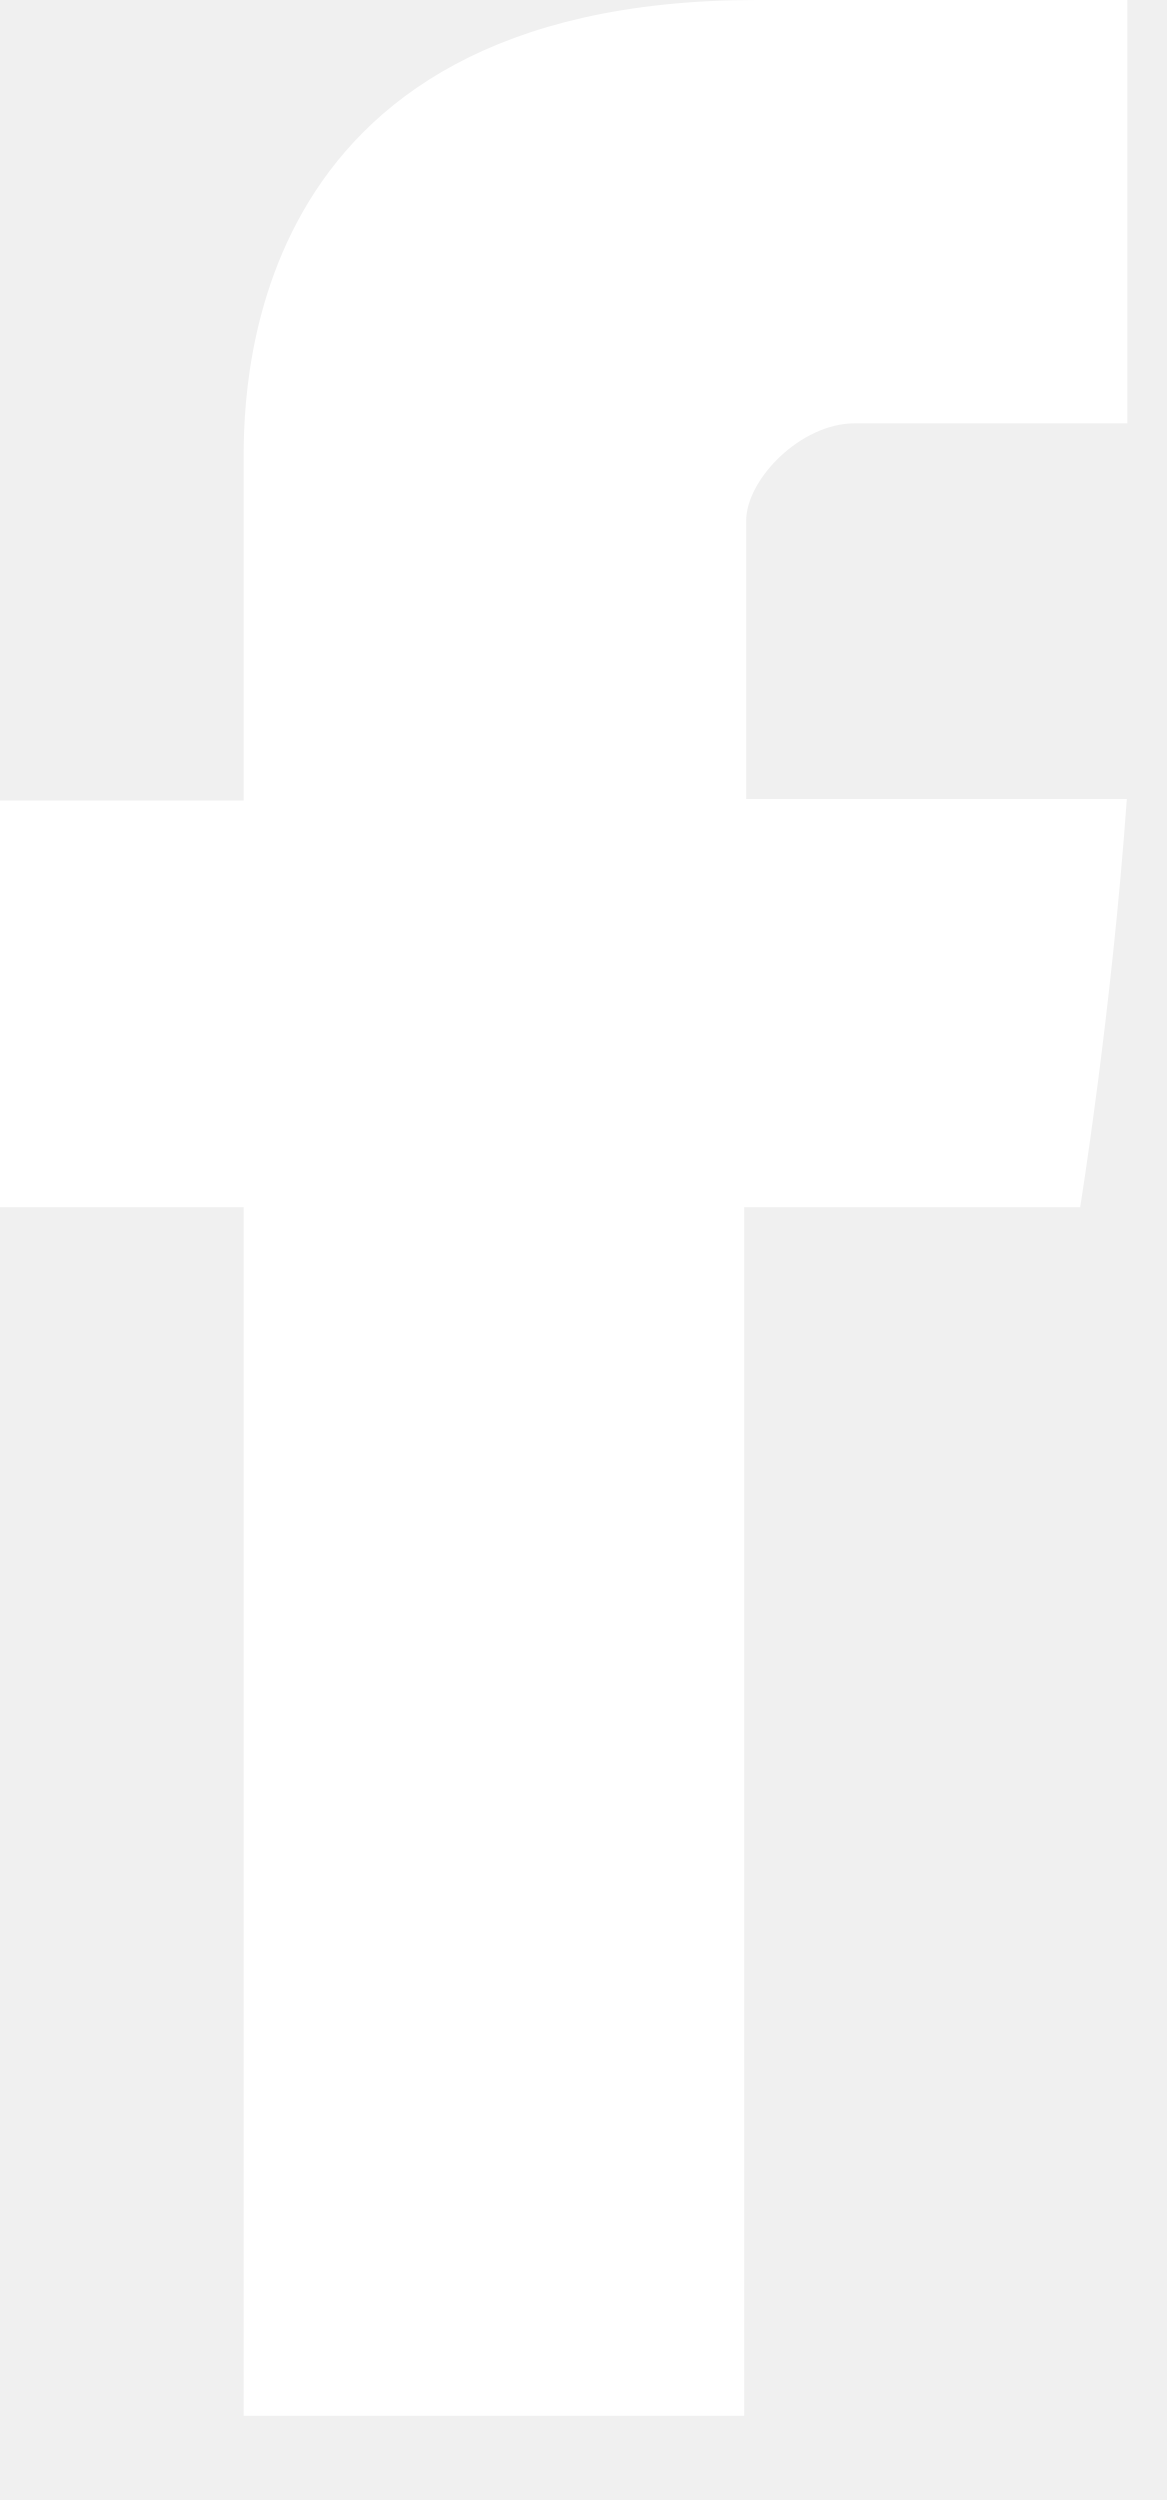
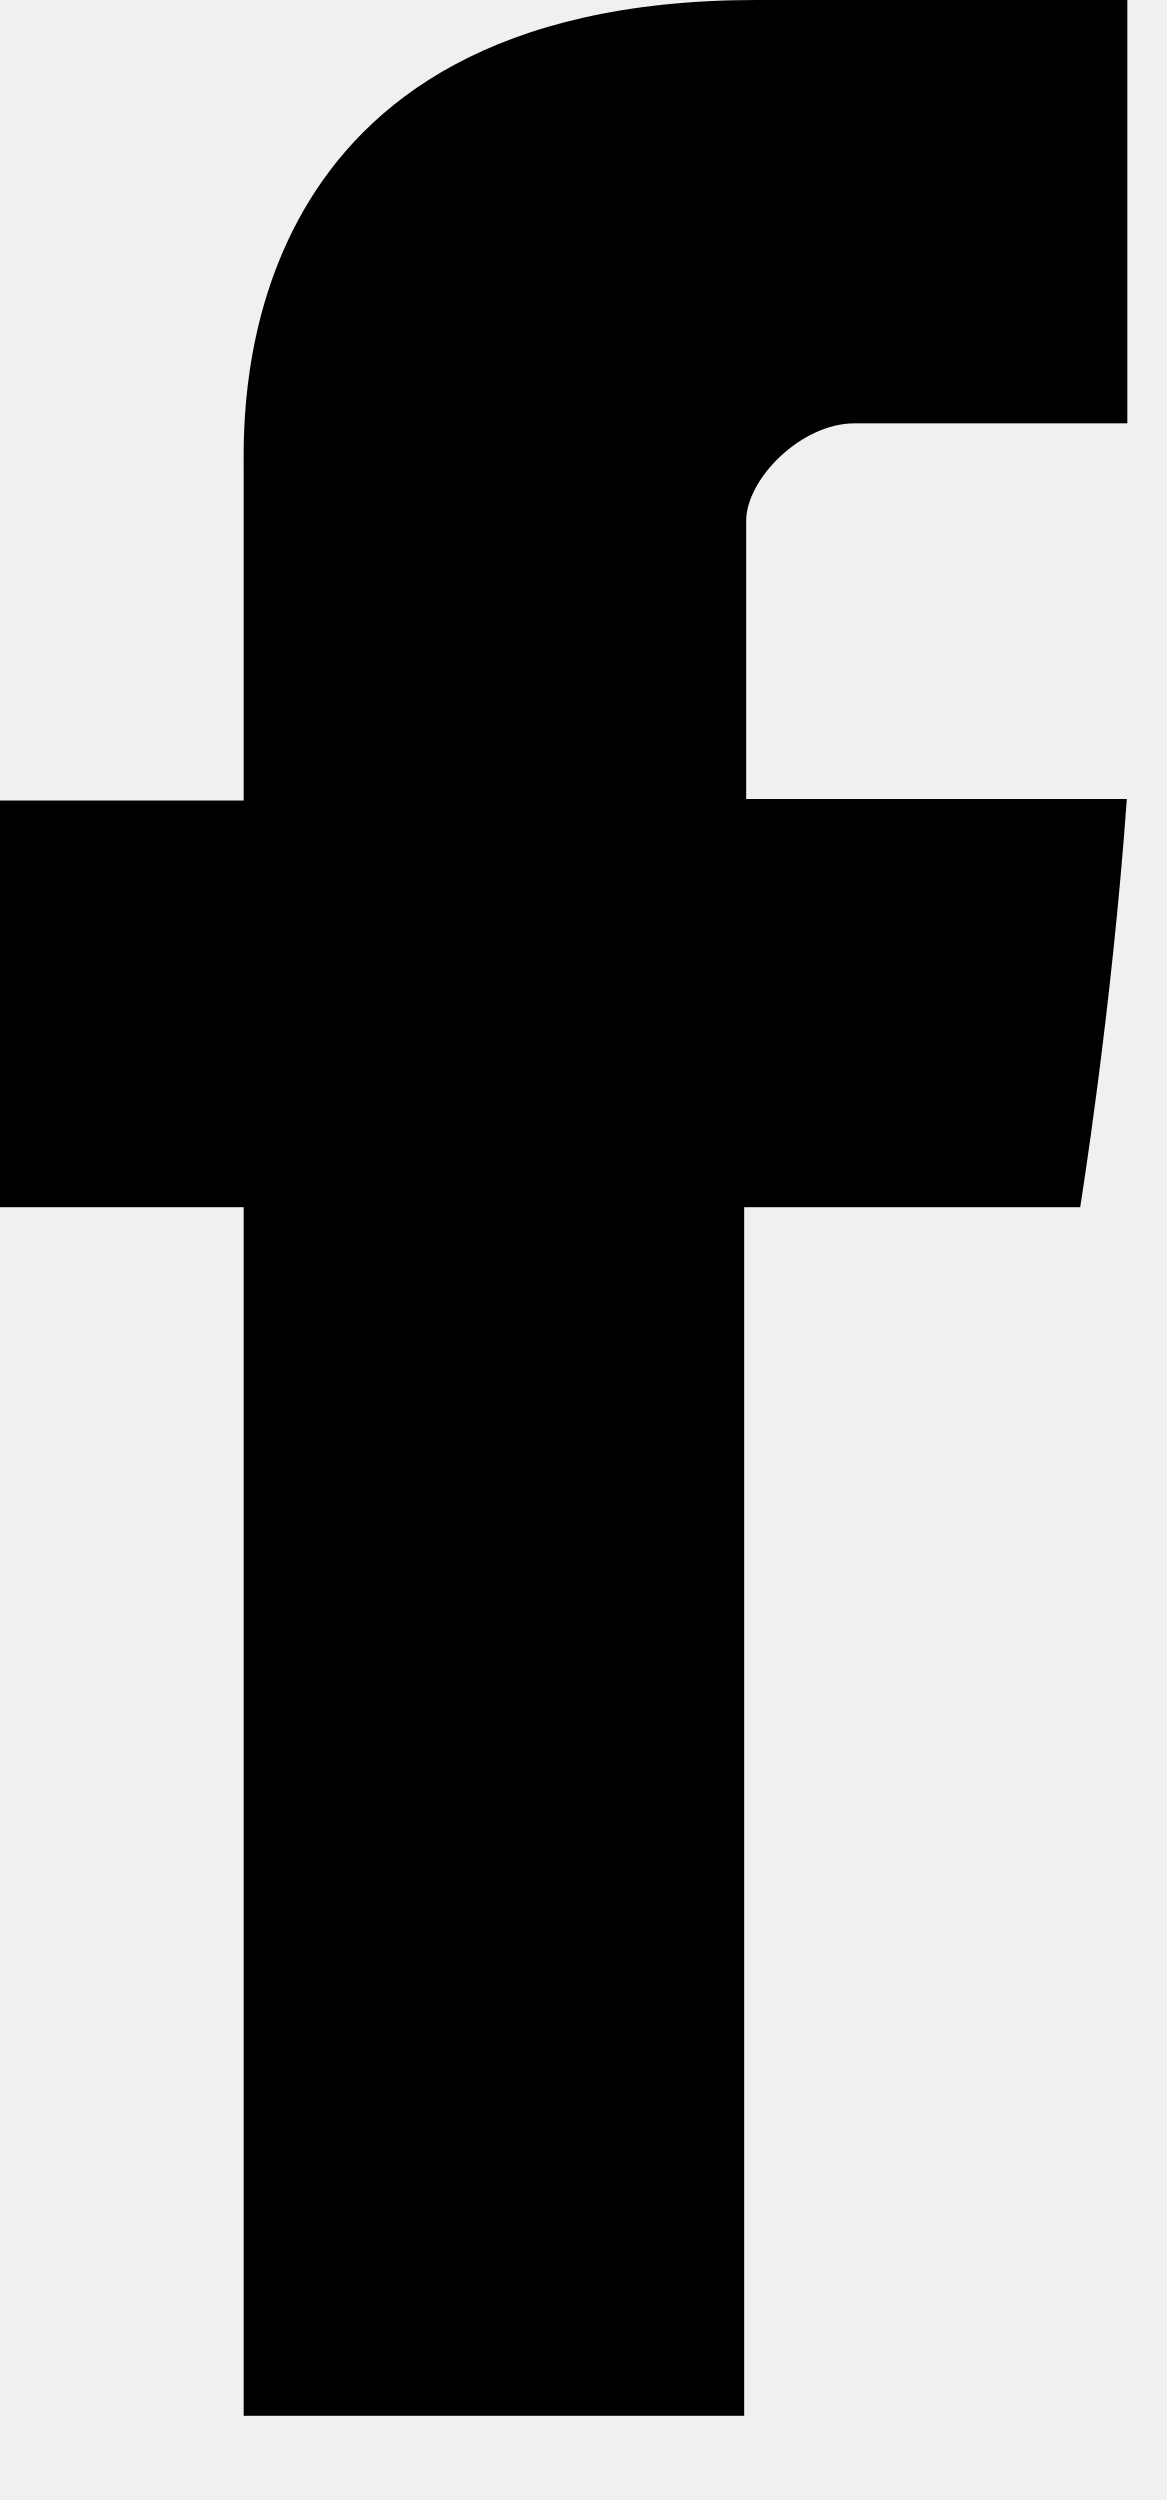
- <svg xmlns="http://www.w3.org/2000/svg" width="7" height="15" viewBox="0 0 7 15" fill="none">
-   <path d="M1.462 2.807C1.462 3.172 1.462 4.803 1.462 4.803H0V7.243H1.462V14.495H4.465V7.243H6.481C6.481 7.243 6.67 6.073 6.761 4.794C6.499 4.794 4.477 4.794 4.477 4.794C4.477 4.794 4.477 3.374 4.477 3.125C4.477 2.876 4.804 2.54 5.128 2.54C5.451 2.54 6.133 2.54 6.764 2.54C6.764 2.208 6.764 1.06 6.764 8.71691e-09C5.921 8.71691e-09 4.962 8.71691e-09 4.539 8.71691e-09C1.388 -0 1.462 2.443 1.462 2.807Z" fill="white" />
+ <svg xmlns="http://www.w3.org/2000/svg" width="7" height="15" viewBox="0 0 7 15" fill="currentColor">
+   <path d="M1.462 2.807C1.462 3.172 1.462 4.803 1.462 4.803H0V7.243H1.462V14.495H4.465V7.243H6.481C6.481 7.243 6.67 6.073 6.761 4.794C6.499 4.794 4.477 4.794 4.477 4.794C4.477 4.794 4.477 3.374 4.477 3.125C4.477 2.876 4.804 2.54 5.128 2.54C5.451 2.54 6.133 2.54 6.764 2.54C6.764 2.208 6.764 1.06 6.764 8.71691e-09C5.921 8.71691e-09 4.962 8.71691e-09 4.539 8.71691e-09C1.388 -0 1.462 2.443 1.462 2.807Z" fill="currentColor" />
</svg>
